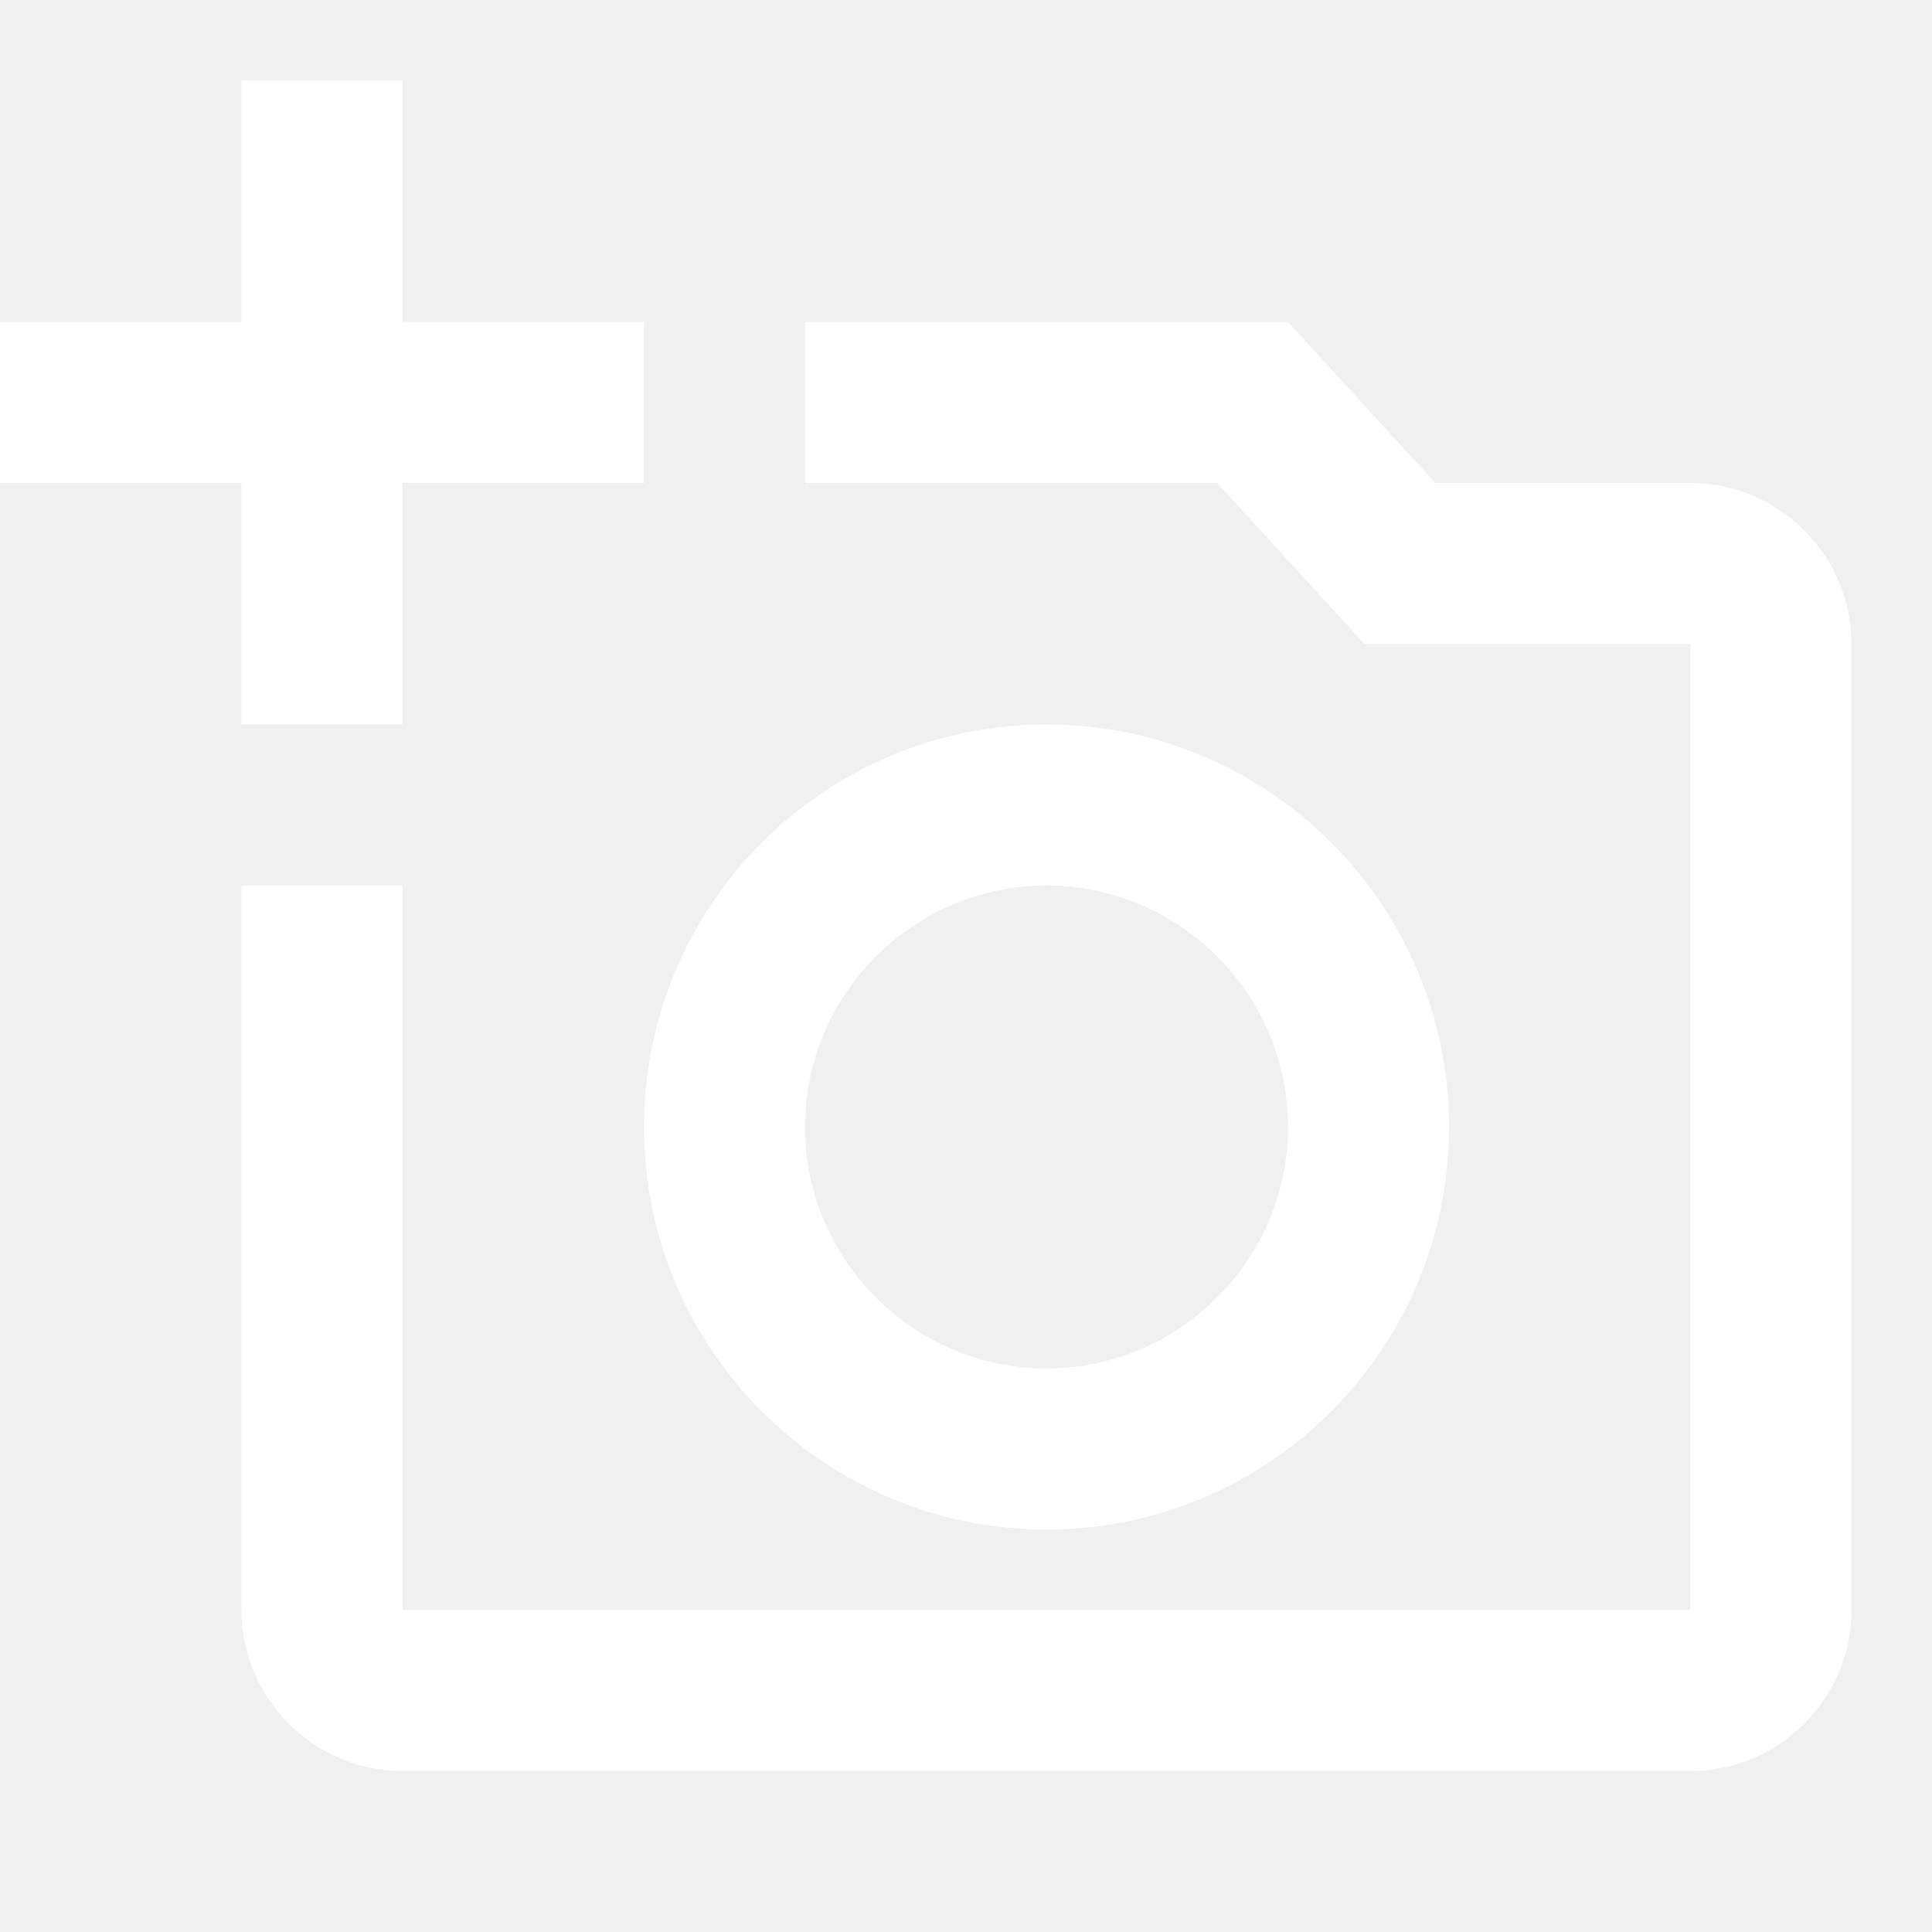
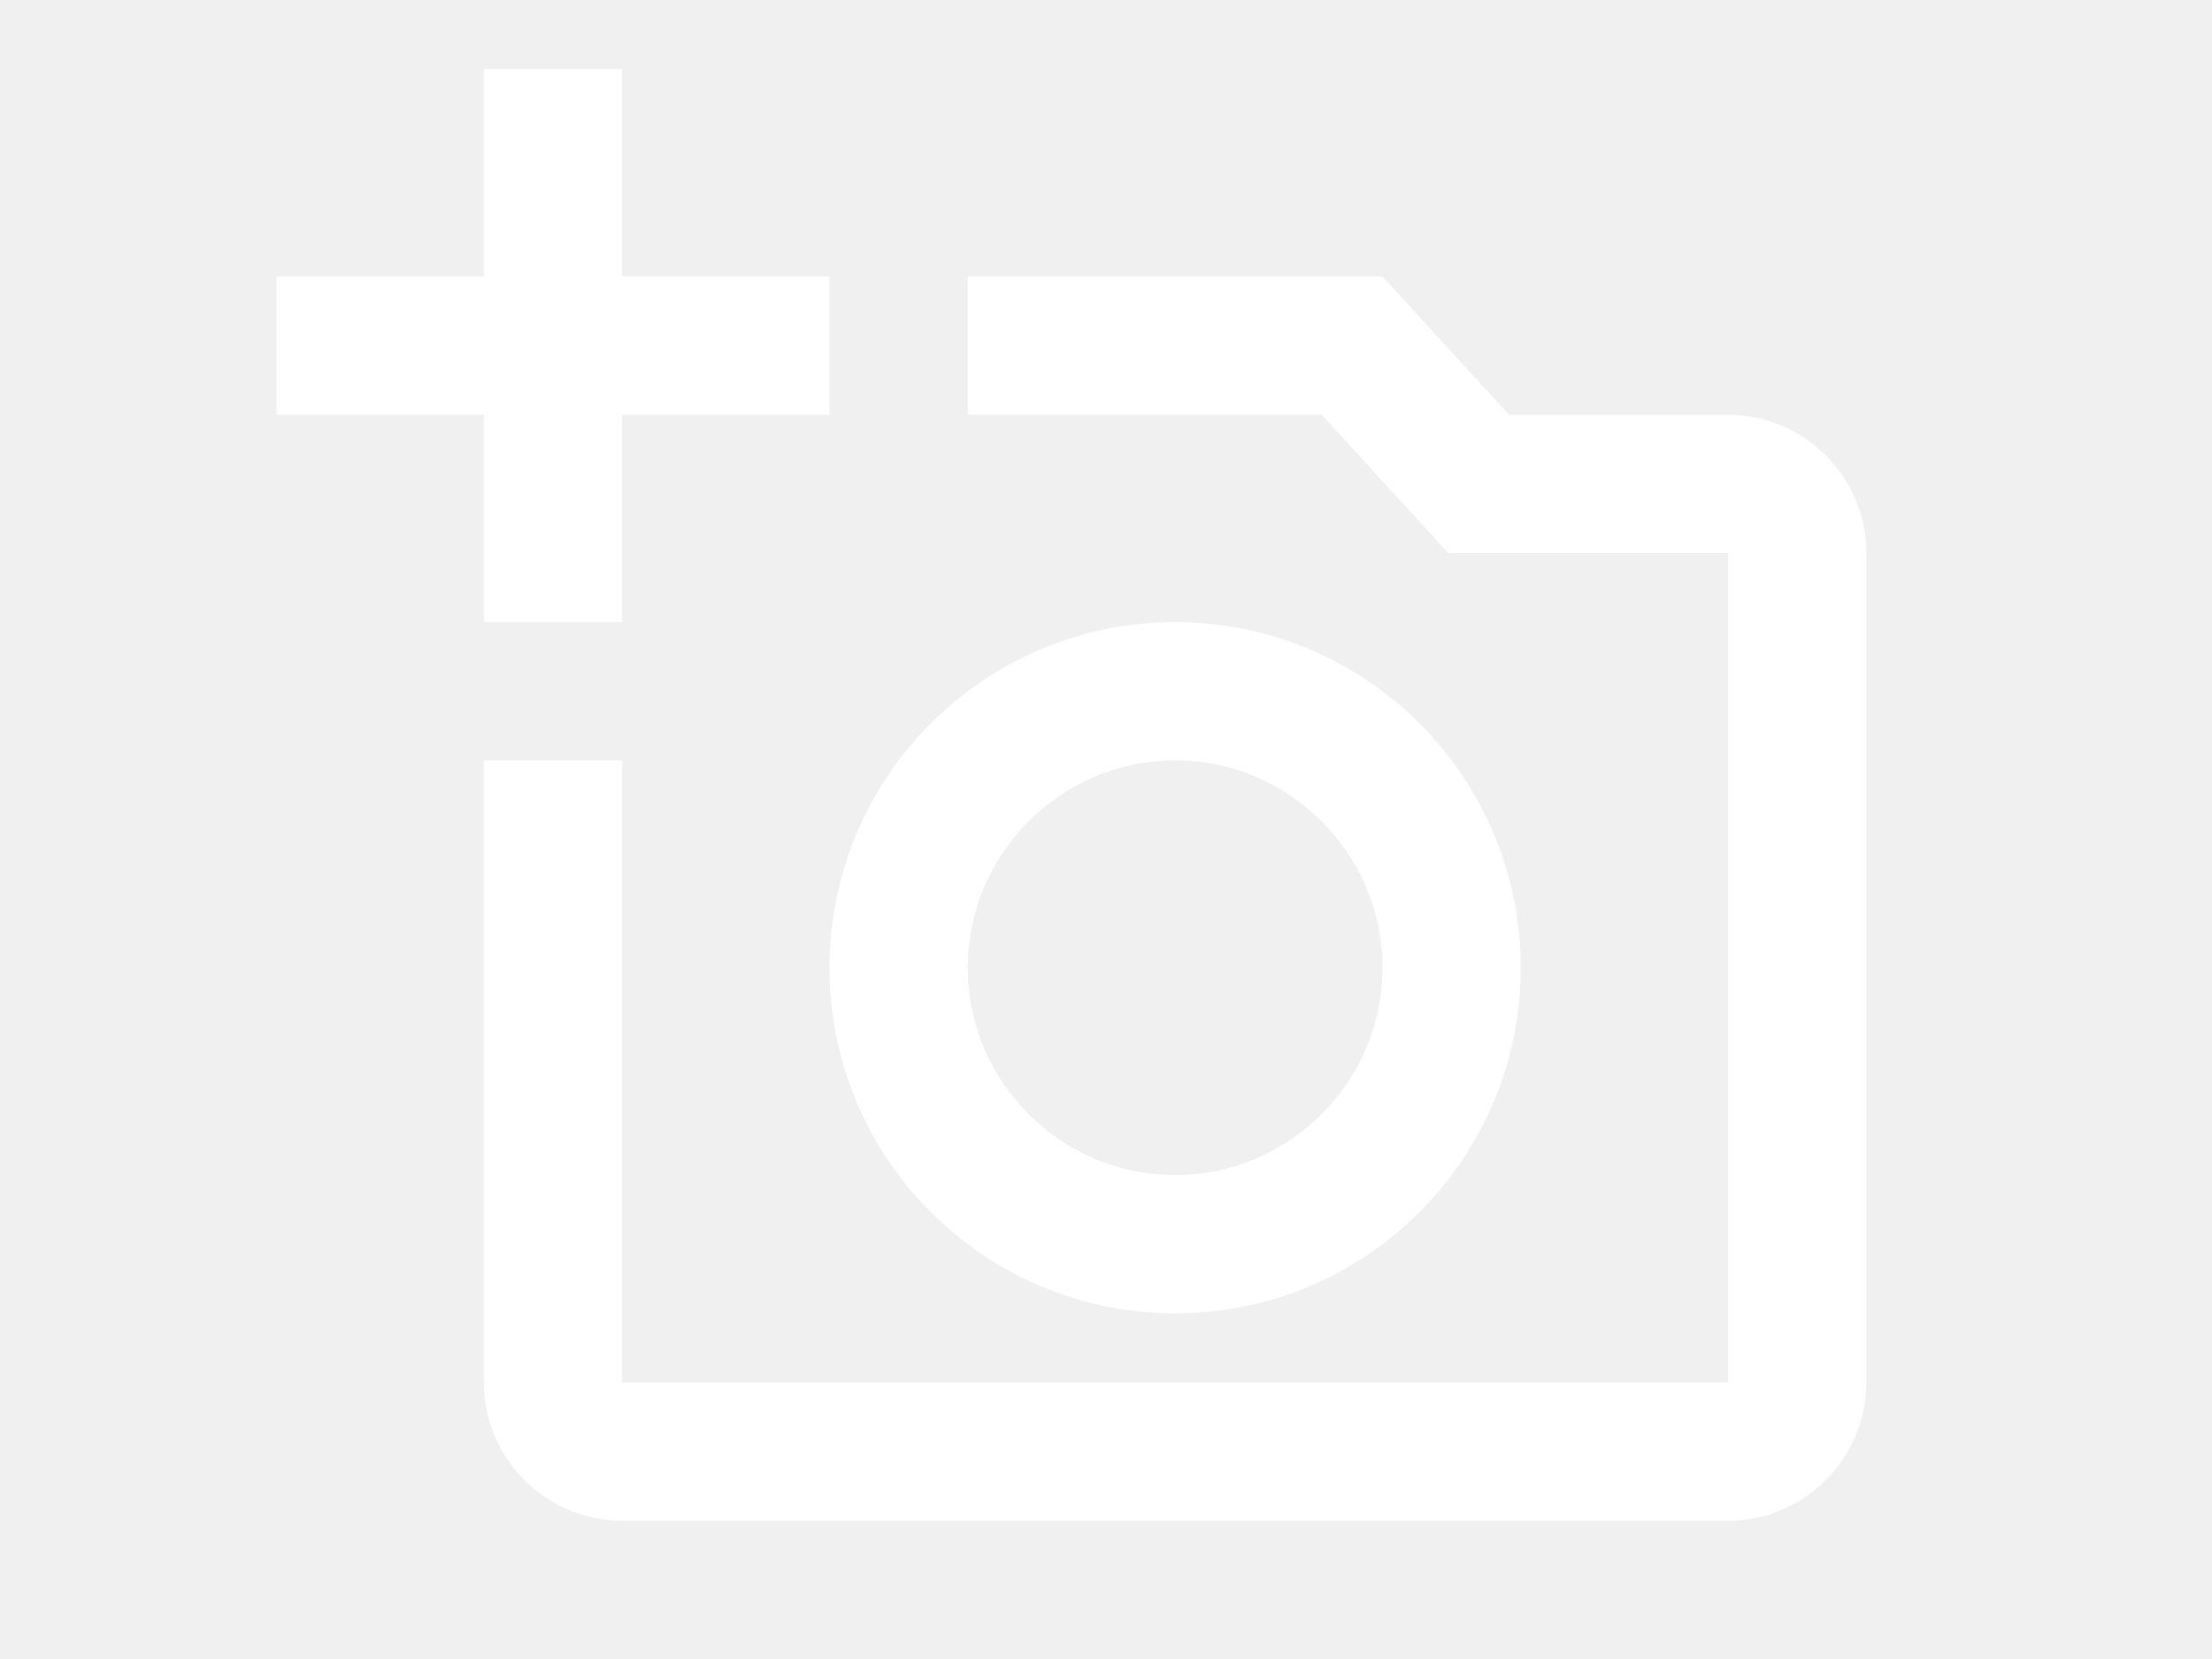
- <svg xmlns="http://www.w3.org/2000/svg" height="48px" viewBox="0 0 24 24" width="48px" fill="#FFFFFF">
+ <svg xmlns="http://www.w3.org/2000/svg" height="30px" viewBox="0 0 24 24" width="40px" fill="#FFFFFF">
  <path d="M0 0h24v24H0z" fill="none" />
  <path d="M21 6h-3.17L16 4h-6v2h5.12l1.83 2H21v12H5v-9H3v9c0 1.1.9 2 2 2h16c1.1 0 2-.9 2-2V8c0-1.1-.9-2-2-2zM8 14c0 2.76 2.24 5 5 5s5-2.24 5-5-2.24-5-5-5-5 2.24-5 5zm5-3c1.65 0 3 1.35 3 3s-1.35 3-3 3-3-1.35-3-3 1.35-3 3-3zM5 6h3V4H5V1H3v3H0v2h3v3h2z" />
</svg>
